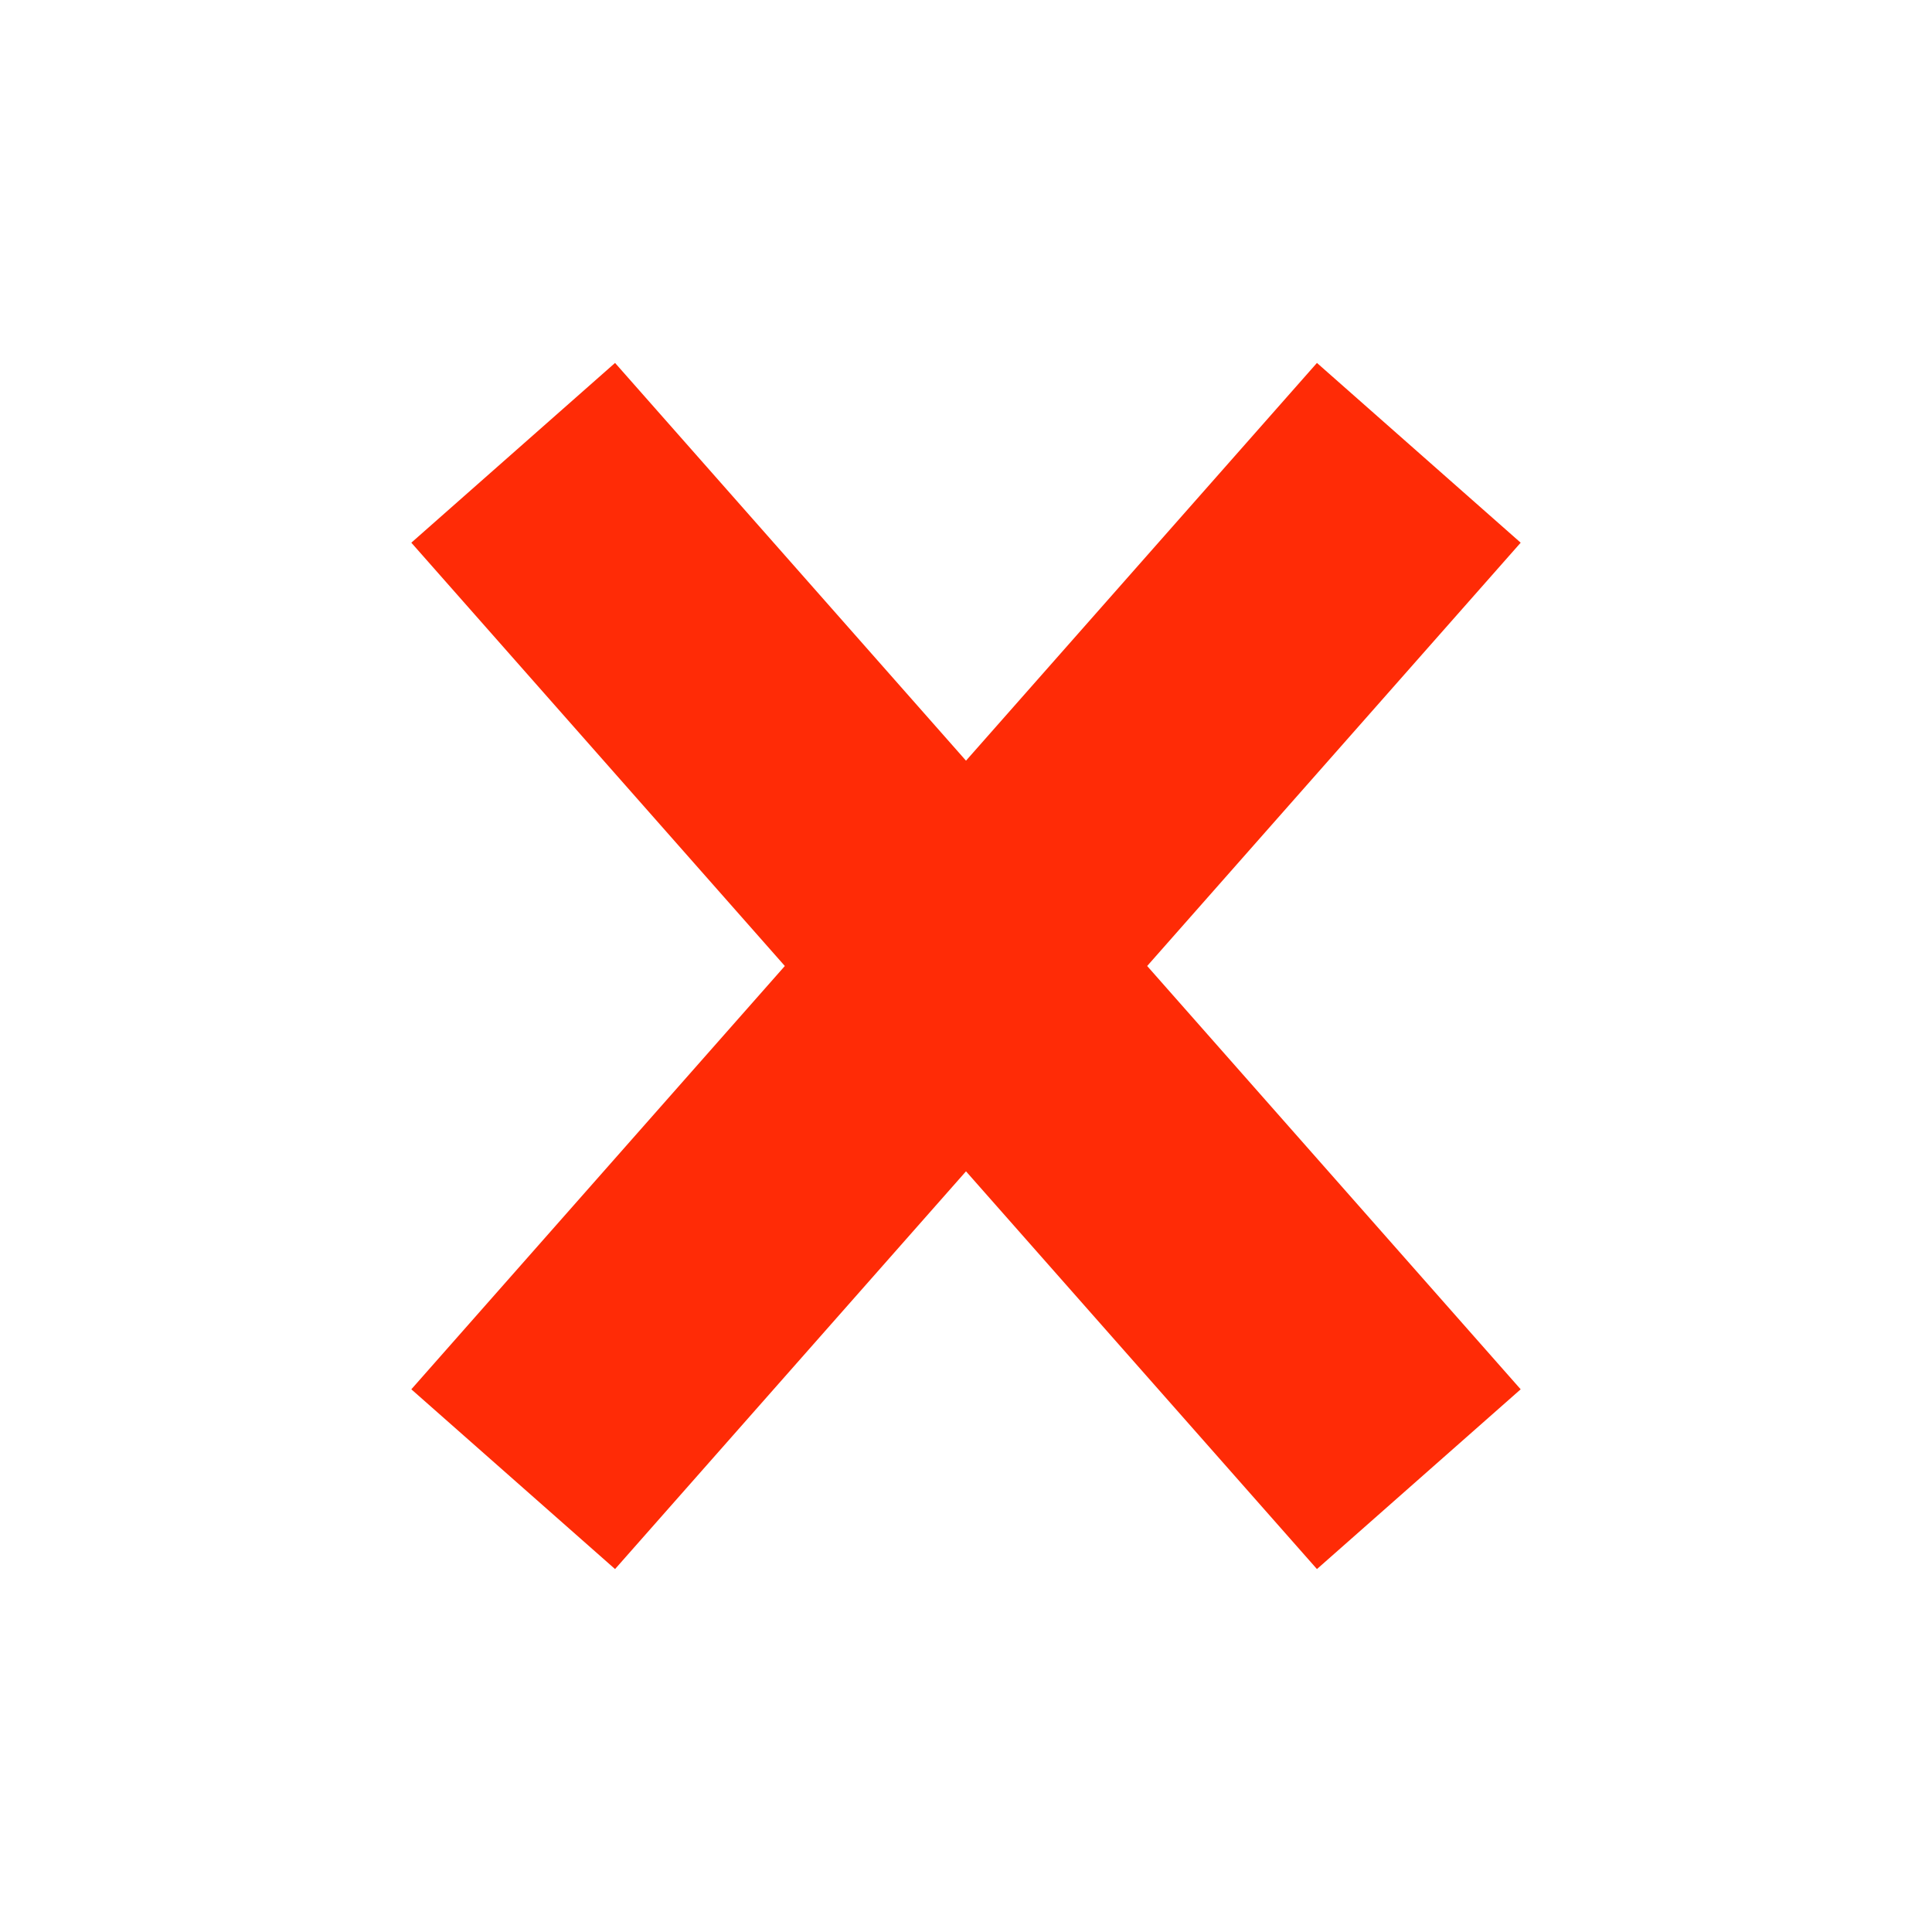
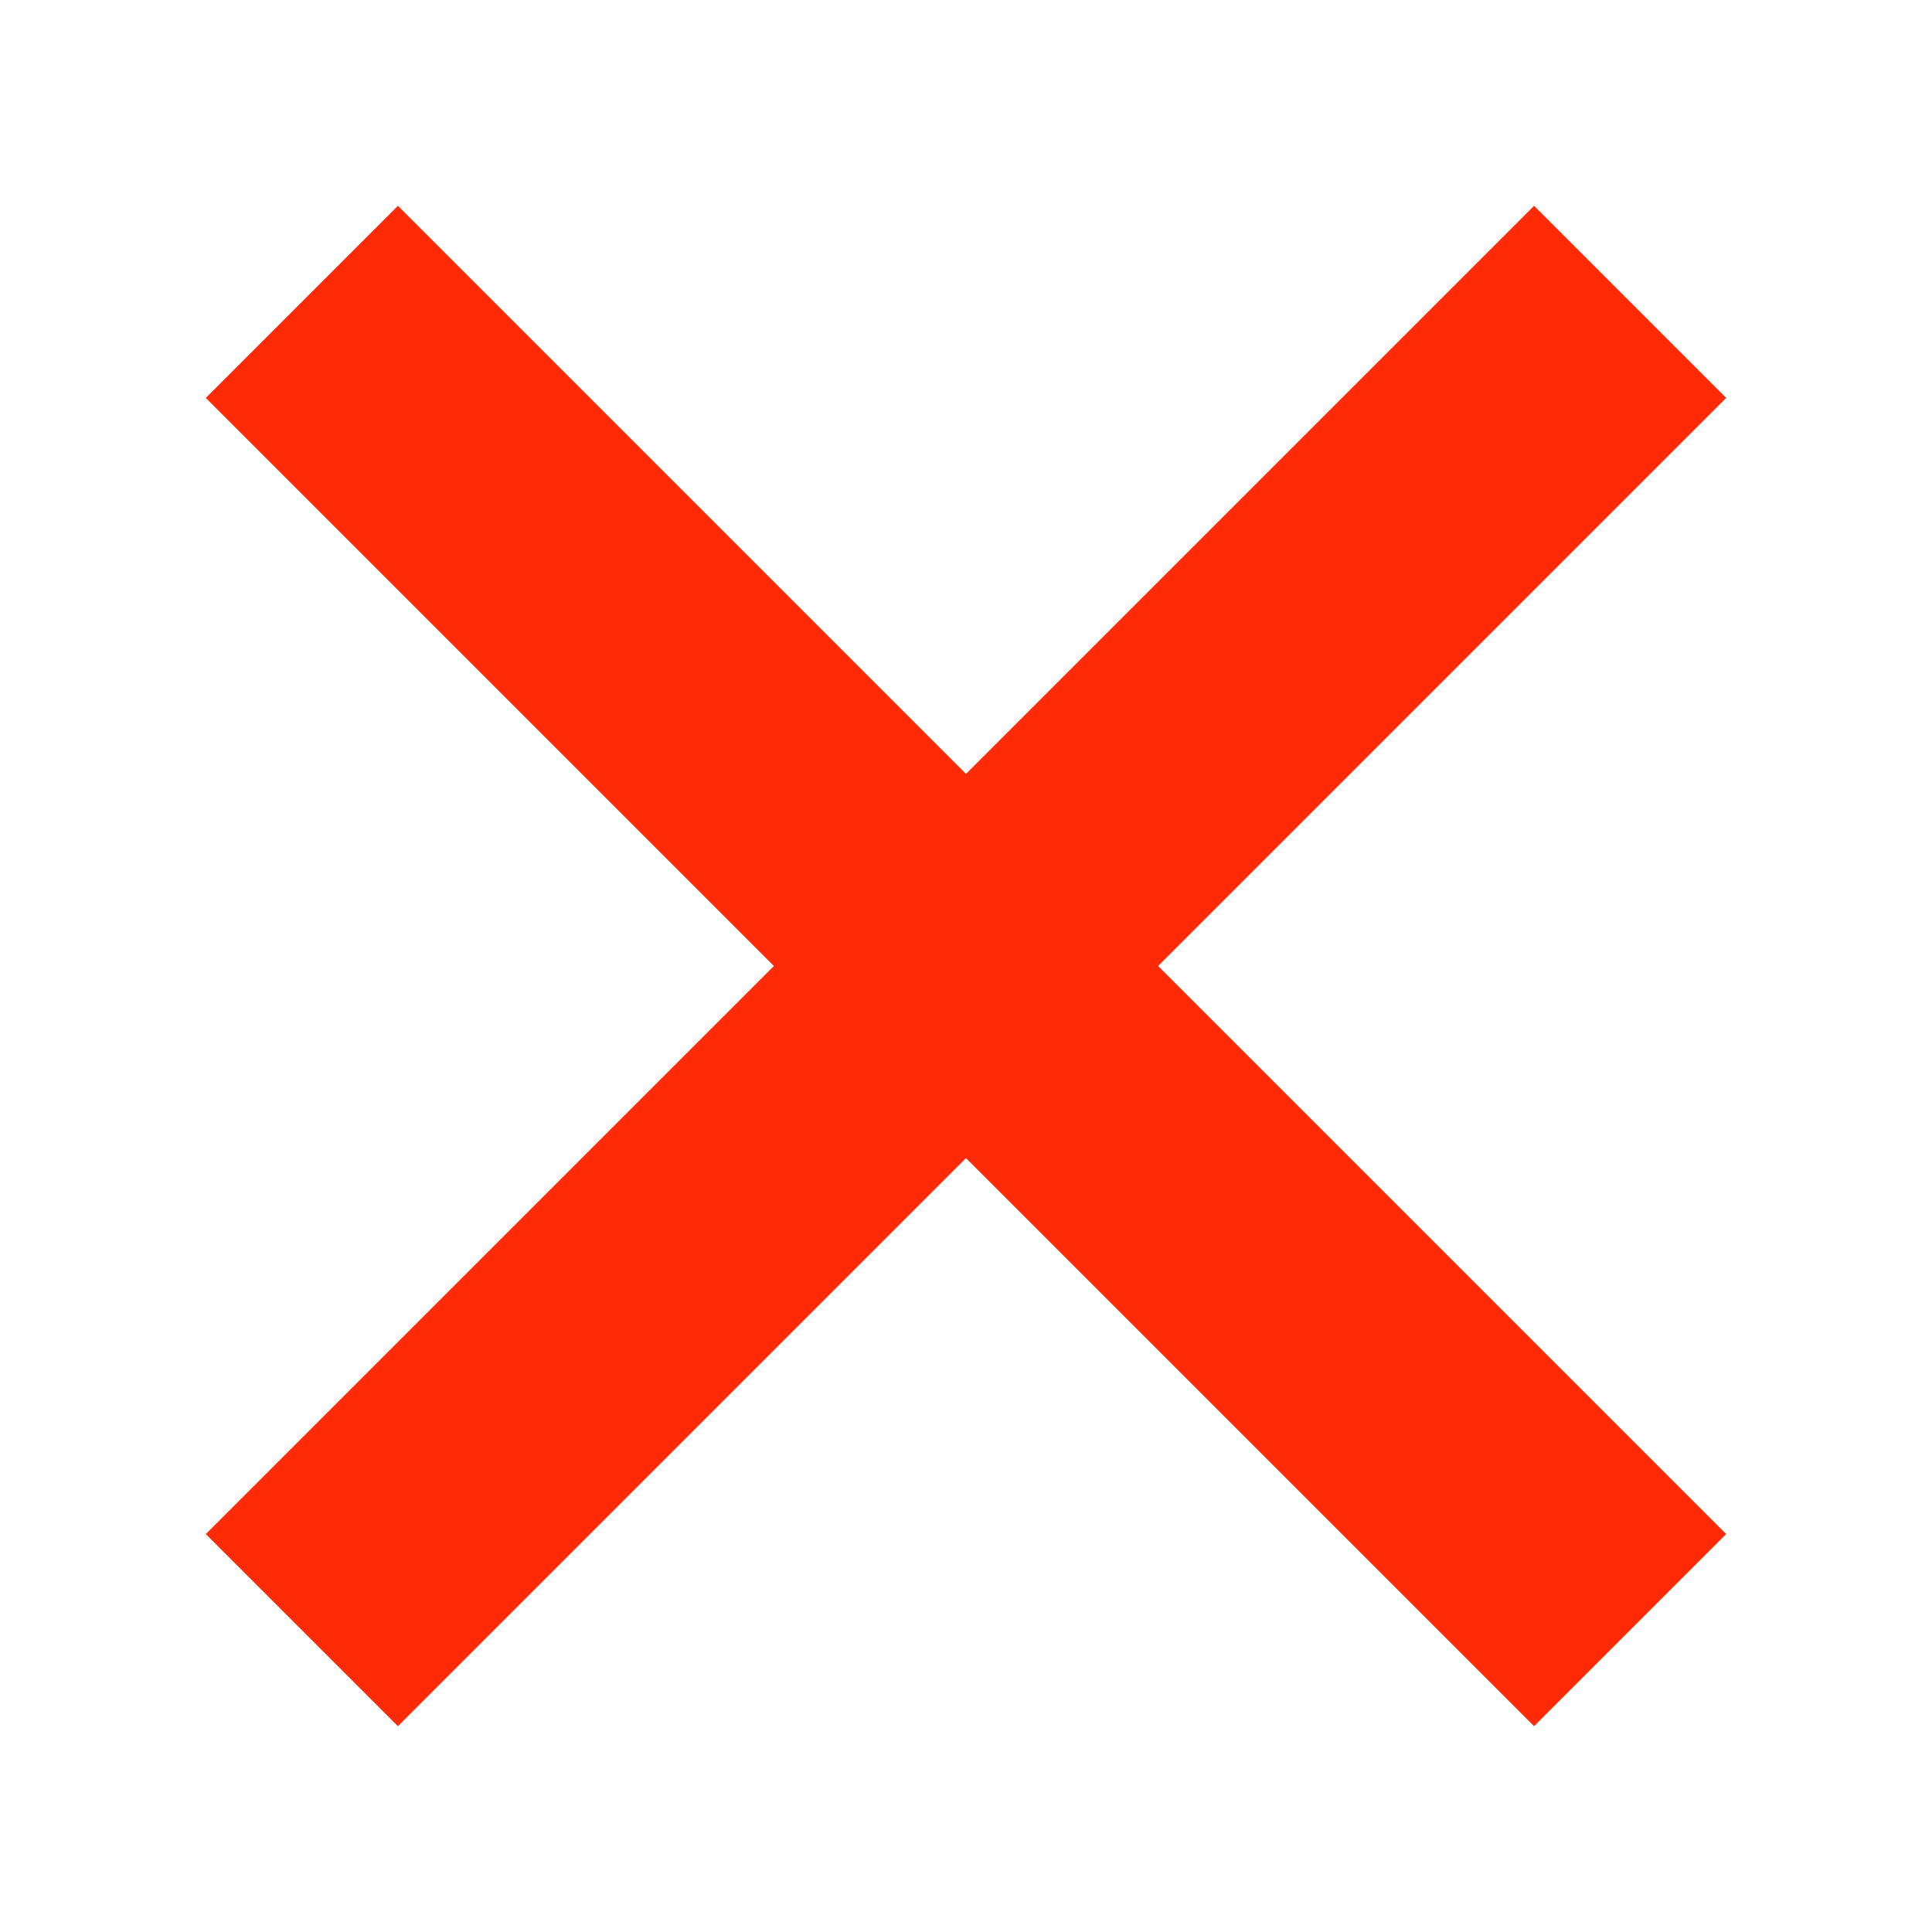
<svg xmlns="http://www.w3.org/2000/svg" viewBox="0 0 32 32">
  <rect width="32" height="32" fill="#ffffff" />
-   <path d="M8.5 7.5 L23.5 24.5 M23.5 7.5 L8.5 24.5" stroke="#ff2b06" stroke-width="4.5" fill="none" />
+   <path d="M5 5 L27 27 M27 5 L5 27" stroke="#ff2b06" stroke-width="4.5" fill="none" />
</svg>
